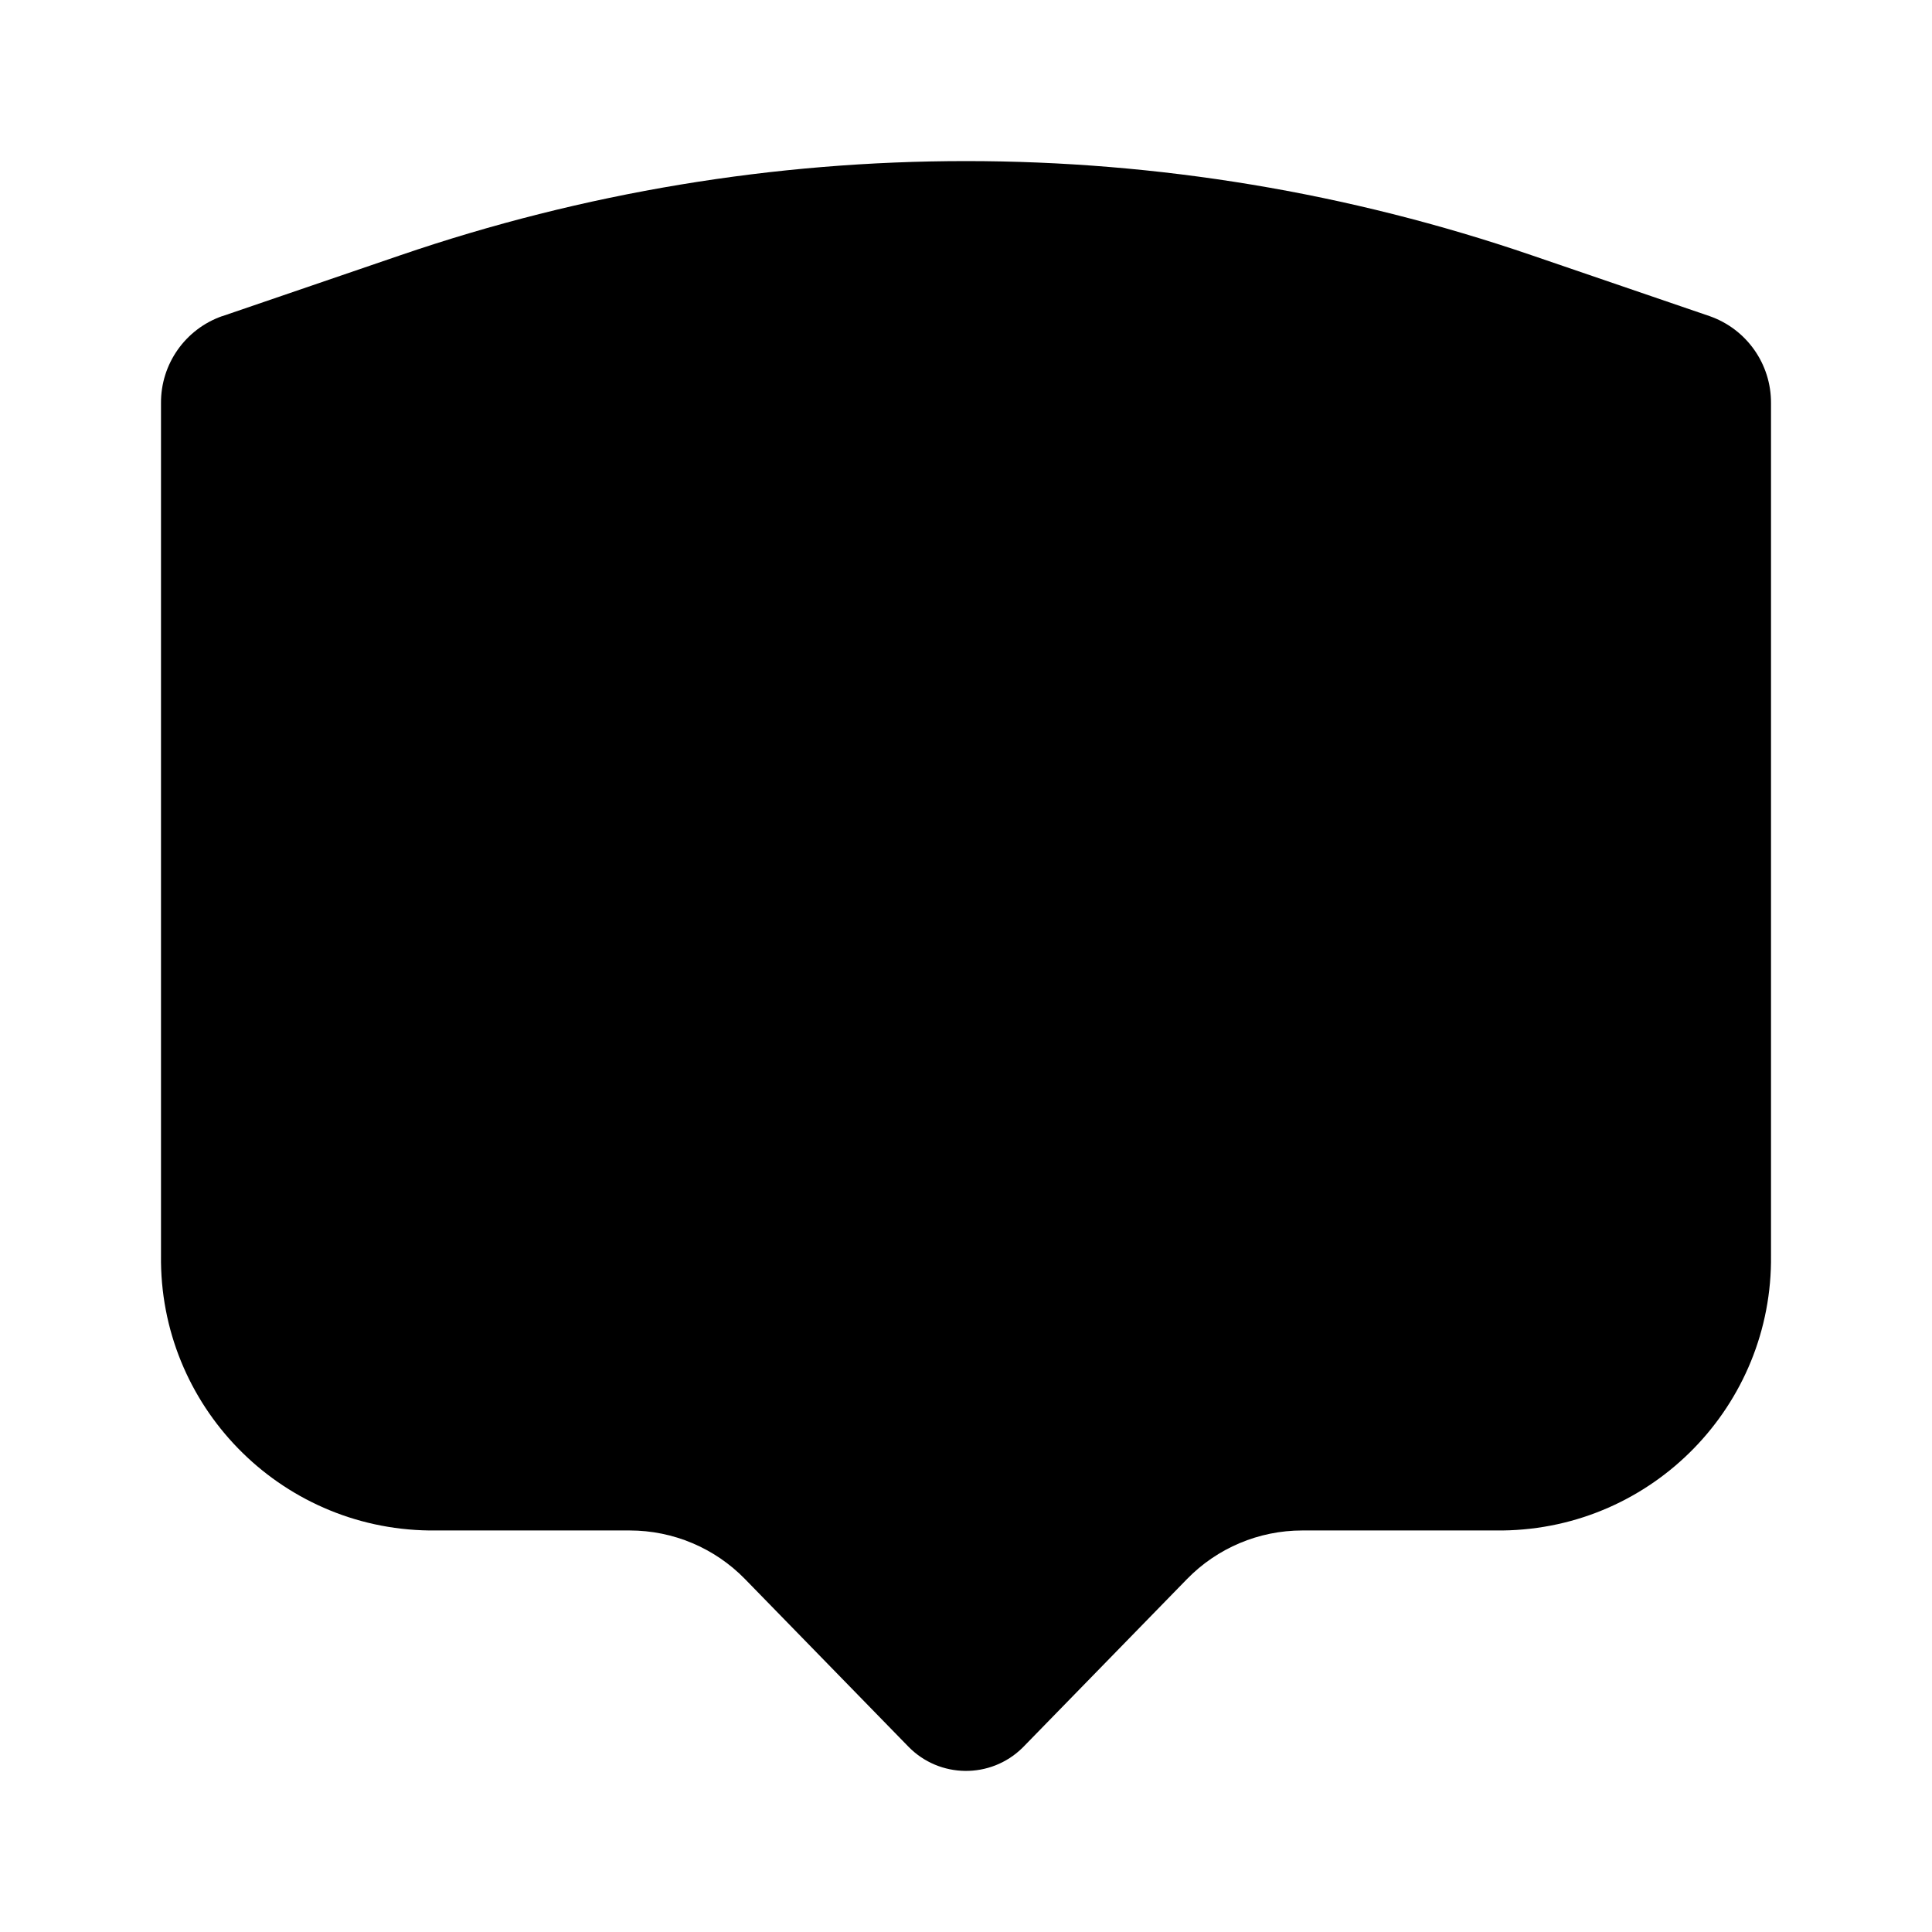
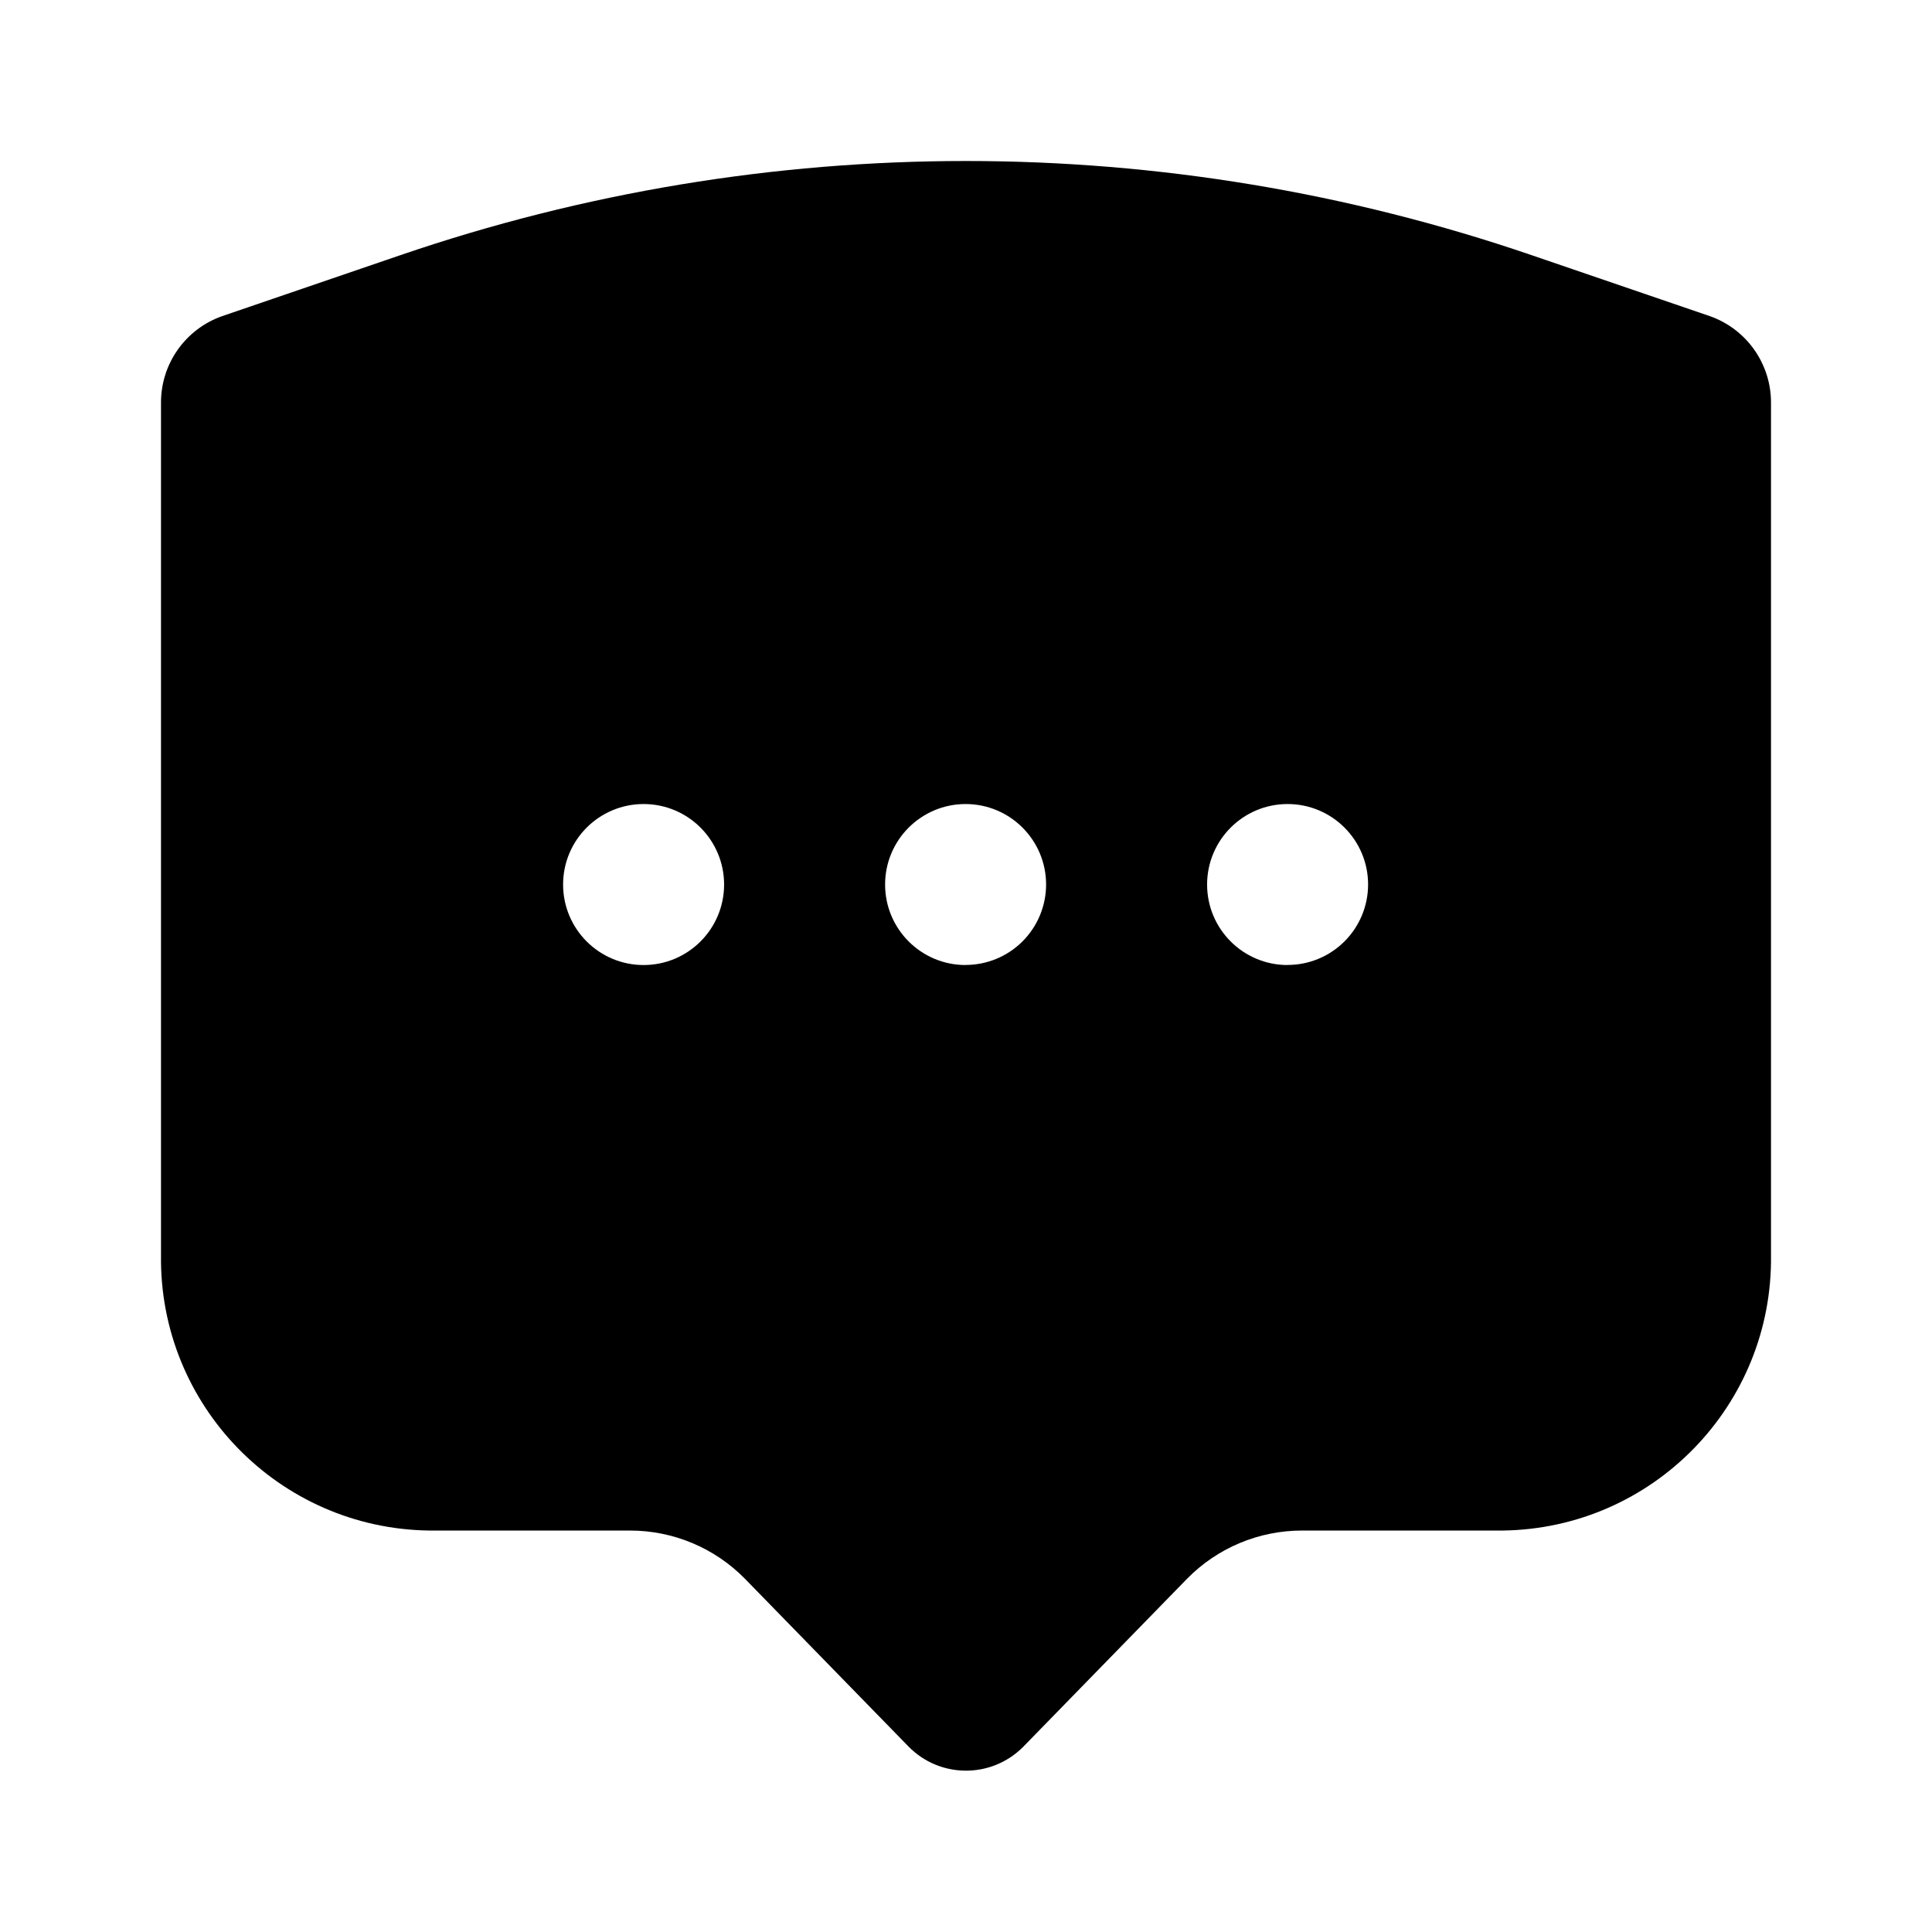
<svg xmlns="http://www.w3.org/2000/svg" viewBox="0 0 24 24">
-   <path d="M21.24 3.928l-2.213-.757a21.687 21.687 0 0 0-14.054 0l-2.213.757v-.001A1.137 1.137 0 0 0 2 5.009v10.583a3.376 3.376 0 0 0 3.333 3.42h2.49a2 2 0 0 1 1.432.604l2.03 2.082a1 1 0 0 0 1.414.016l.016-.016 2.03-2.082a2 2 0 0 1 1.432-.604h2.49A3.377 3.377 0 0 0 22 15.592V5.01a1.138 1.138 0 0 0-.76-1.082zm-12.245 7.06zm2.998.998v.001a1 1 0 1 0 0-.001zm3.998 0v.001a1 1 0 1 0 0-.001z" />
+   <path d="M21.24 3.927l-2.213-.757a21.687 21.687 0 0 0-14.054 0l-2.213.757A1.137 1.137 0 0 0 2 5.008v10.584a3.377 3.377 0 0 0 3.333 3.421h2.49a2 2 0 0 1 1.432.6l2.03 2.082a1 1 0 0 0 1.414.016l.016-.016 2.03-2.082a2 2 0 0 1 1.432-.6h2.49A3.377 3.377 0 0 0 22 15.592V5.009a1.138 1.138 0 0 0-.76-1.082zM8.995 10.988a1 1 0 1 1-1-1 1 1 0 0 1 1 1zm3 1a1 1 0 1 1 1-1 1 1 0 0 1-1.002.999zm4 0a1 1 0 1 1 1-1 1 1 0 0 1-1.004.999z" />
</svg>
